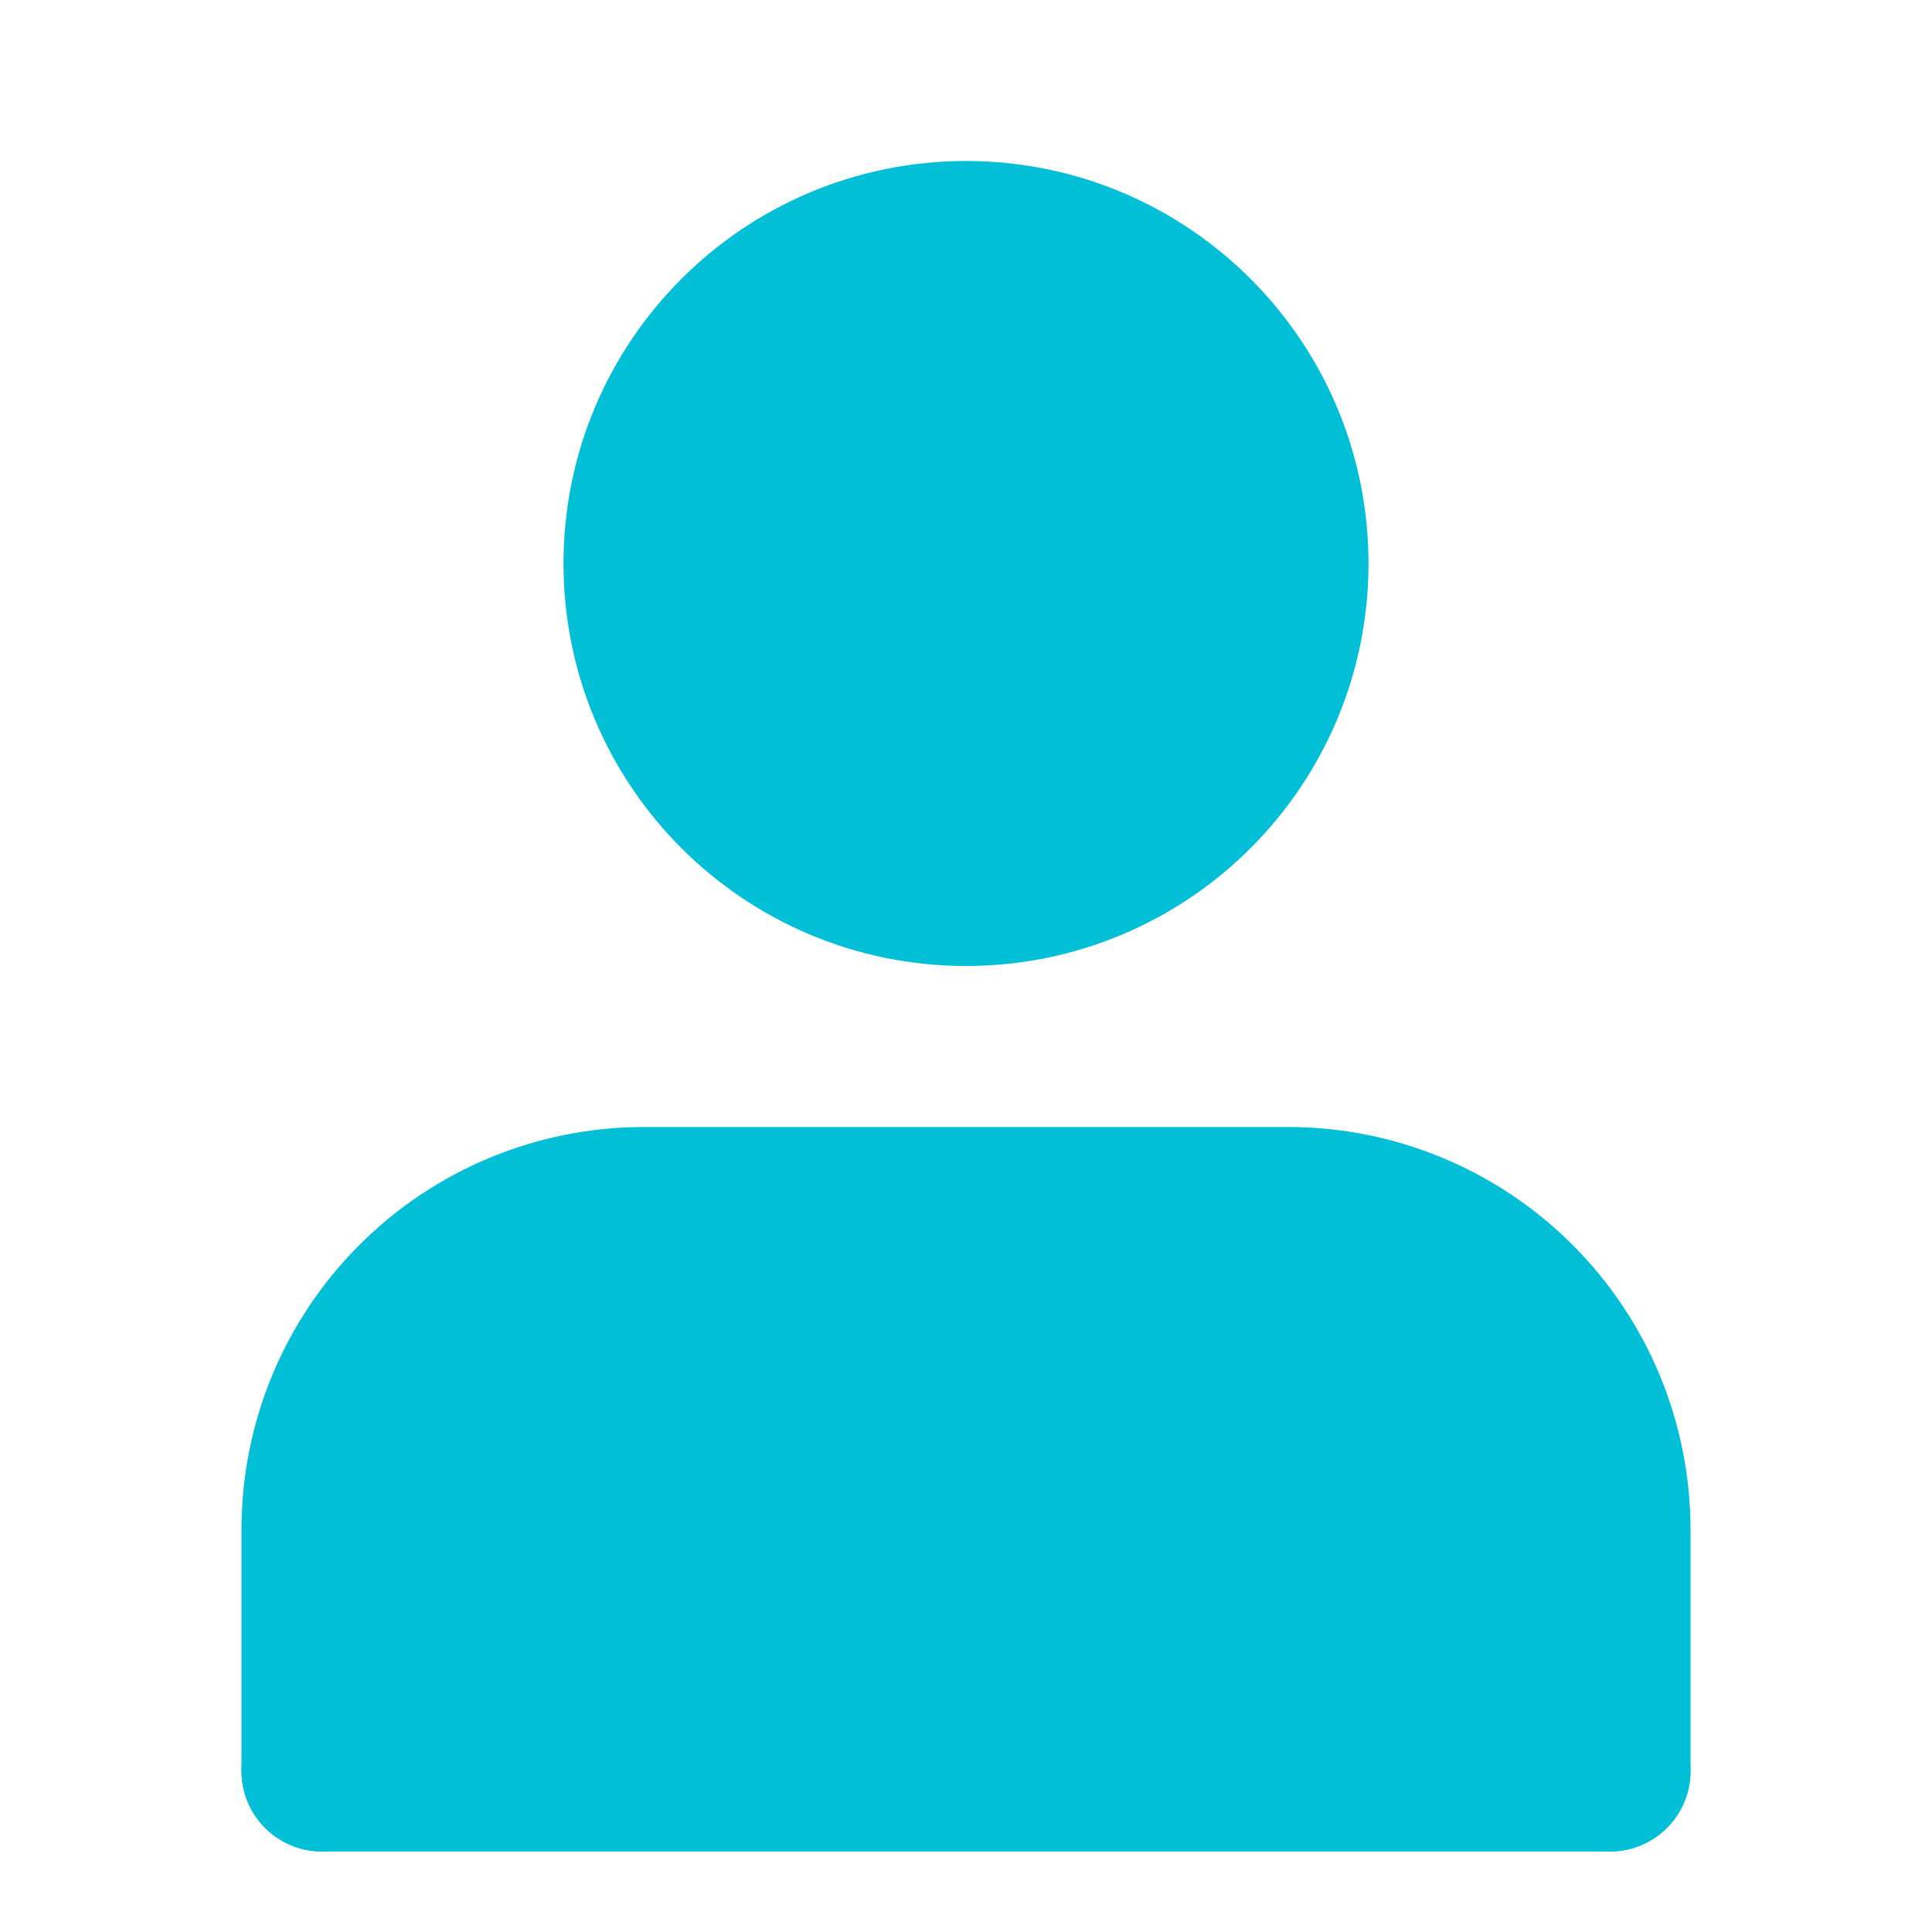
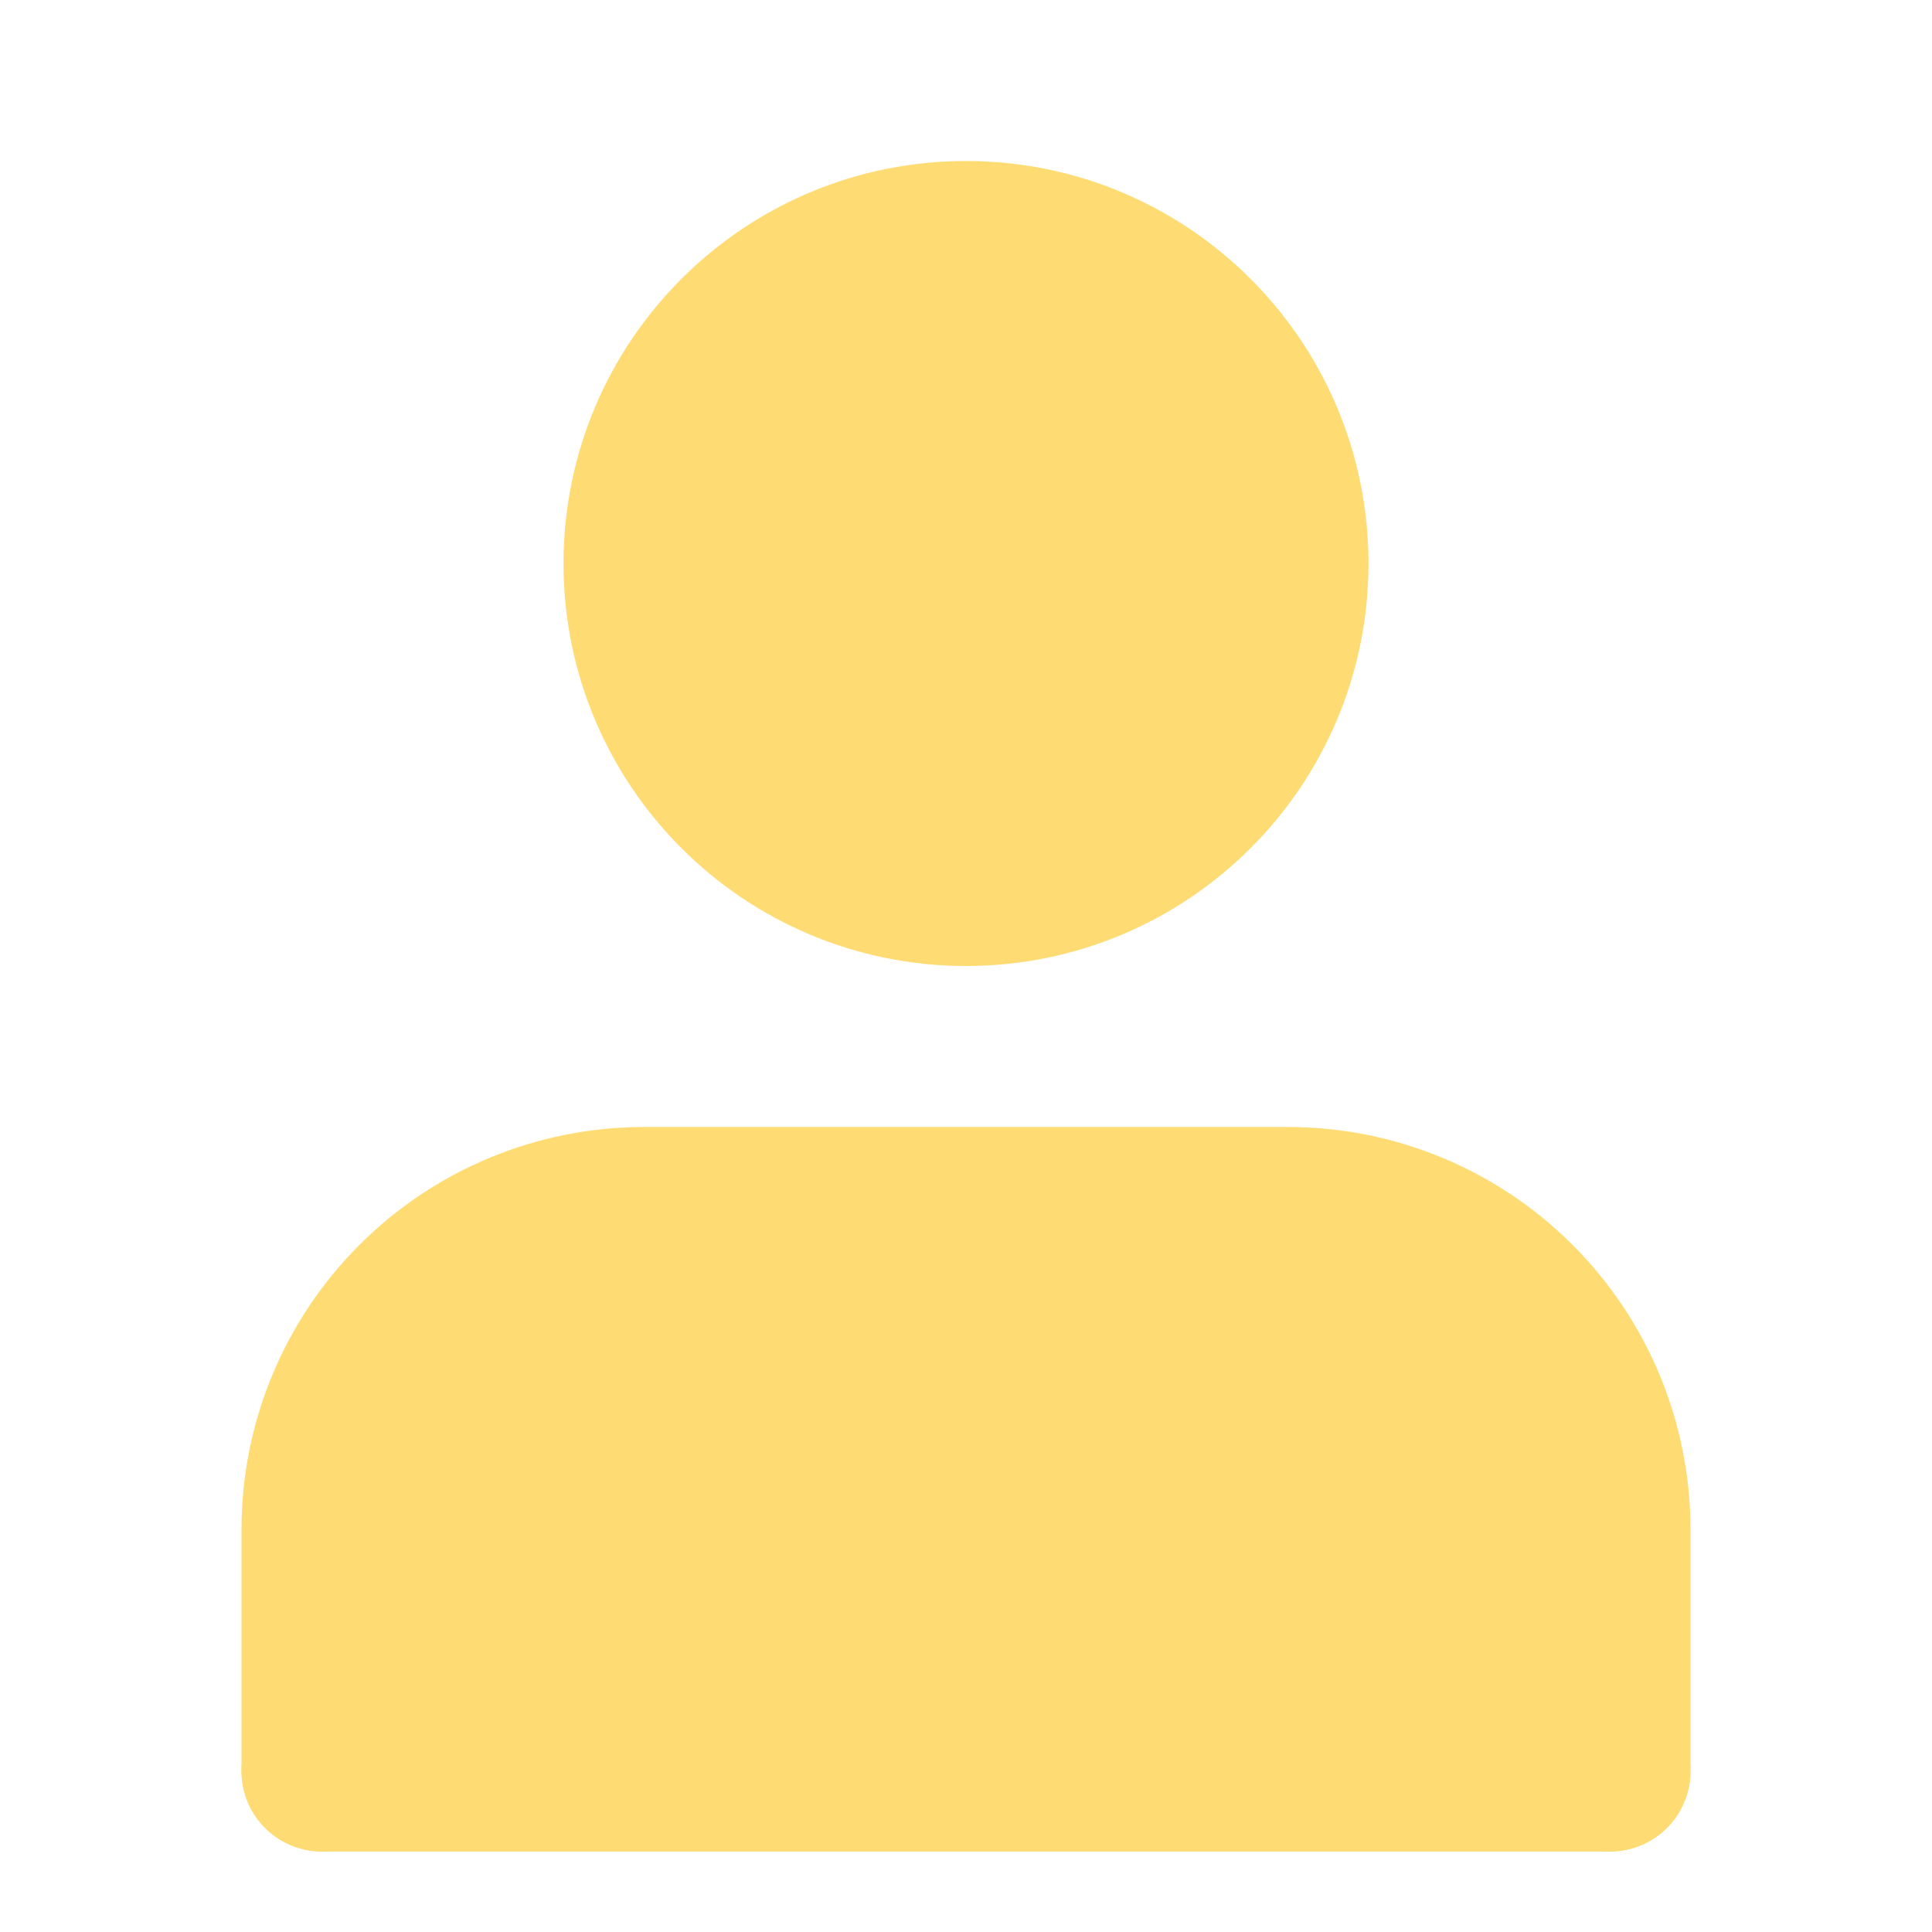
<svg xmlns="http://www.w3.org/2000/svg" width="24" height="24" viewBox="0 0 24 24" fill="none">
-   <path d="M20 22V19C20 17.939 19.579 16.922 18.828 16.172C18.078 15.421 17.061 15 16 15H8C6.939 15 5.922 15.421 5.172 16.172C4.421 16.922 4 17.939 4 19V22" fill="#00BFD7" />
-   <path d="M20 22V19C20 17.939 19.579 16.922 18.828 16.172C18.078 15.421 17.061 15 16 15H8C6.939 15 5.922 15.421 5.172 16.172C4.421 16.922 4 17.939 4 19V22" stroke="#00BFD7" stroke-width="2" stroke-linecap="round" stroke-linejoin="round" />
-   <path d="M4 22H20" stroke="#00BFD7" stroke-width="2" stroke-linecap="round" />
-   <path d="M12 11C14.209 11 16 9.209 16 7C16 4.791 14.209 3 12 3C9.791 3 8 4.791 8 7C8 9.209 9.791 11 12 11Z" fill="#00BFD7" stroke="#00BFD7" stroke-width="2" stroke-linecap="round" stroke-linejoin="round" />
+   <path d="M20 22V19C20 17.939 19.579 16.922 18.828 16.172C18.078 15.421 17.061 15 16 15H8C6.939 15 5.922 15.421 5.172 16.172C4.421 16.922 4 17.939 4 19V22" fill="#FFDC73" />
+   <path d="M20 22V19C20 17.939 19.579 16.922 18.828 16.172C18.078 15.421 17.061 15 16 15H8C6.939 15 5.922 15.421 5.172 16.172C4.421 16.922 4 17.939 4 19V22" stroke="#FFDC73" stroke-width="2" stroke-linecap="round" stroke-linejoin="round" />
+   <path d="M4 22H20" stroke="#FFDC73" stroke-width="2" stroke-linecap="round" />
+   <path d="M12 11C14.209 11 16 9.209 16 7C16 4.791 14.209 3 12 3C9.791 3 8 4.791 8 7C8 9.209 9.791 11 12 11Z" fill="#FFDC73" stroke="#FFDC73" stroke-width="2" stroke-linecap="round" stroke-linejoin="round" />
</svg>
